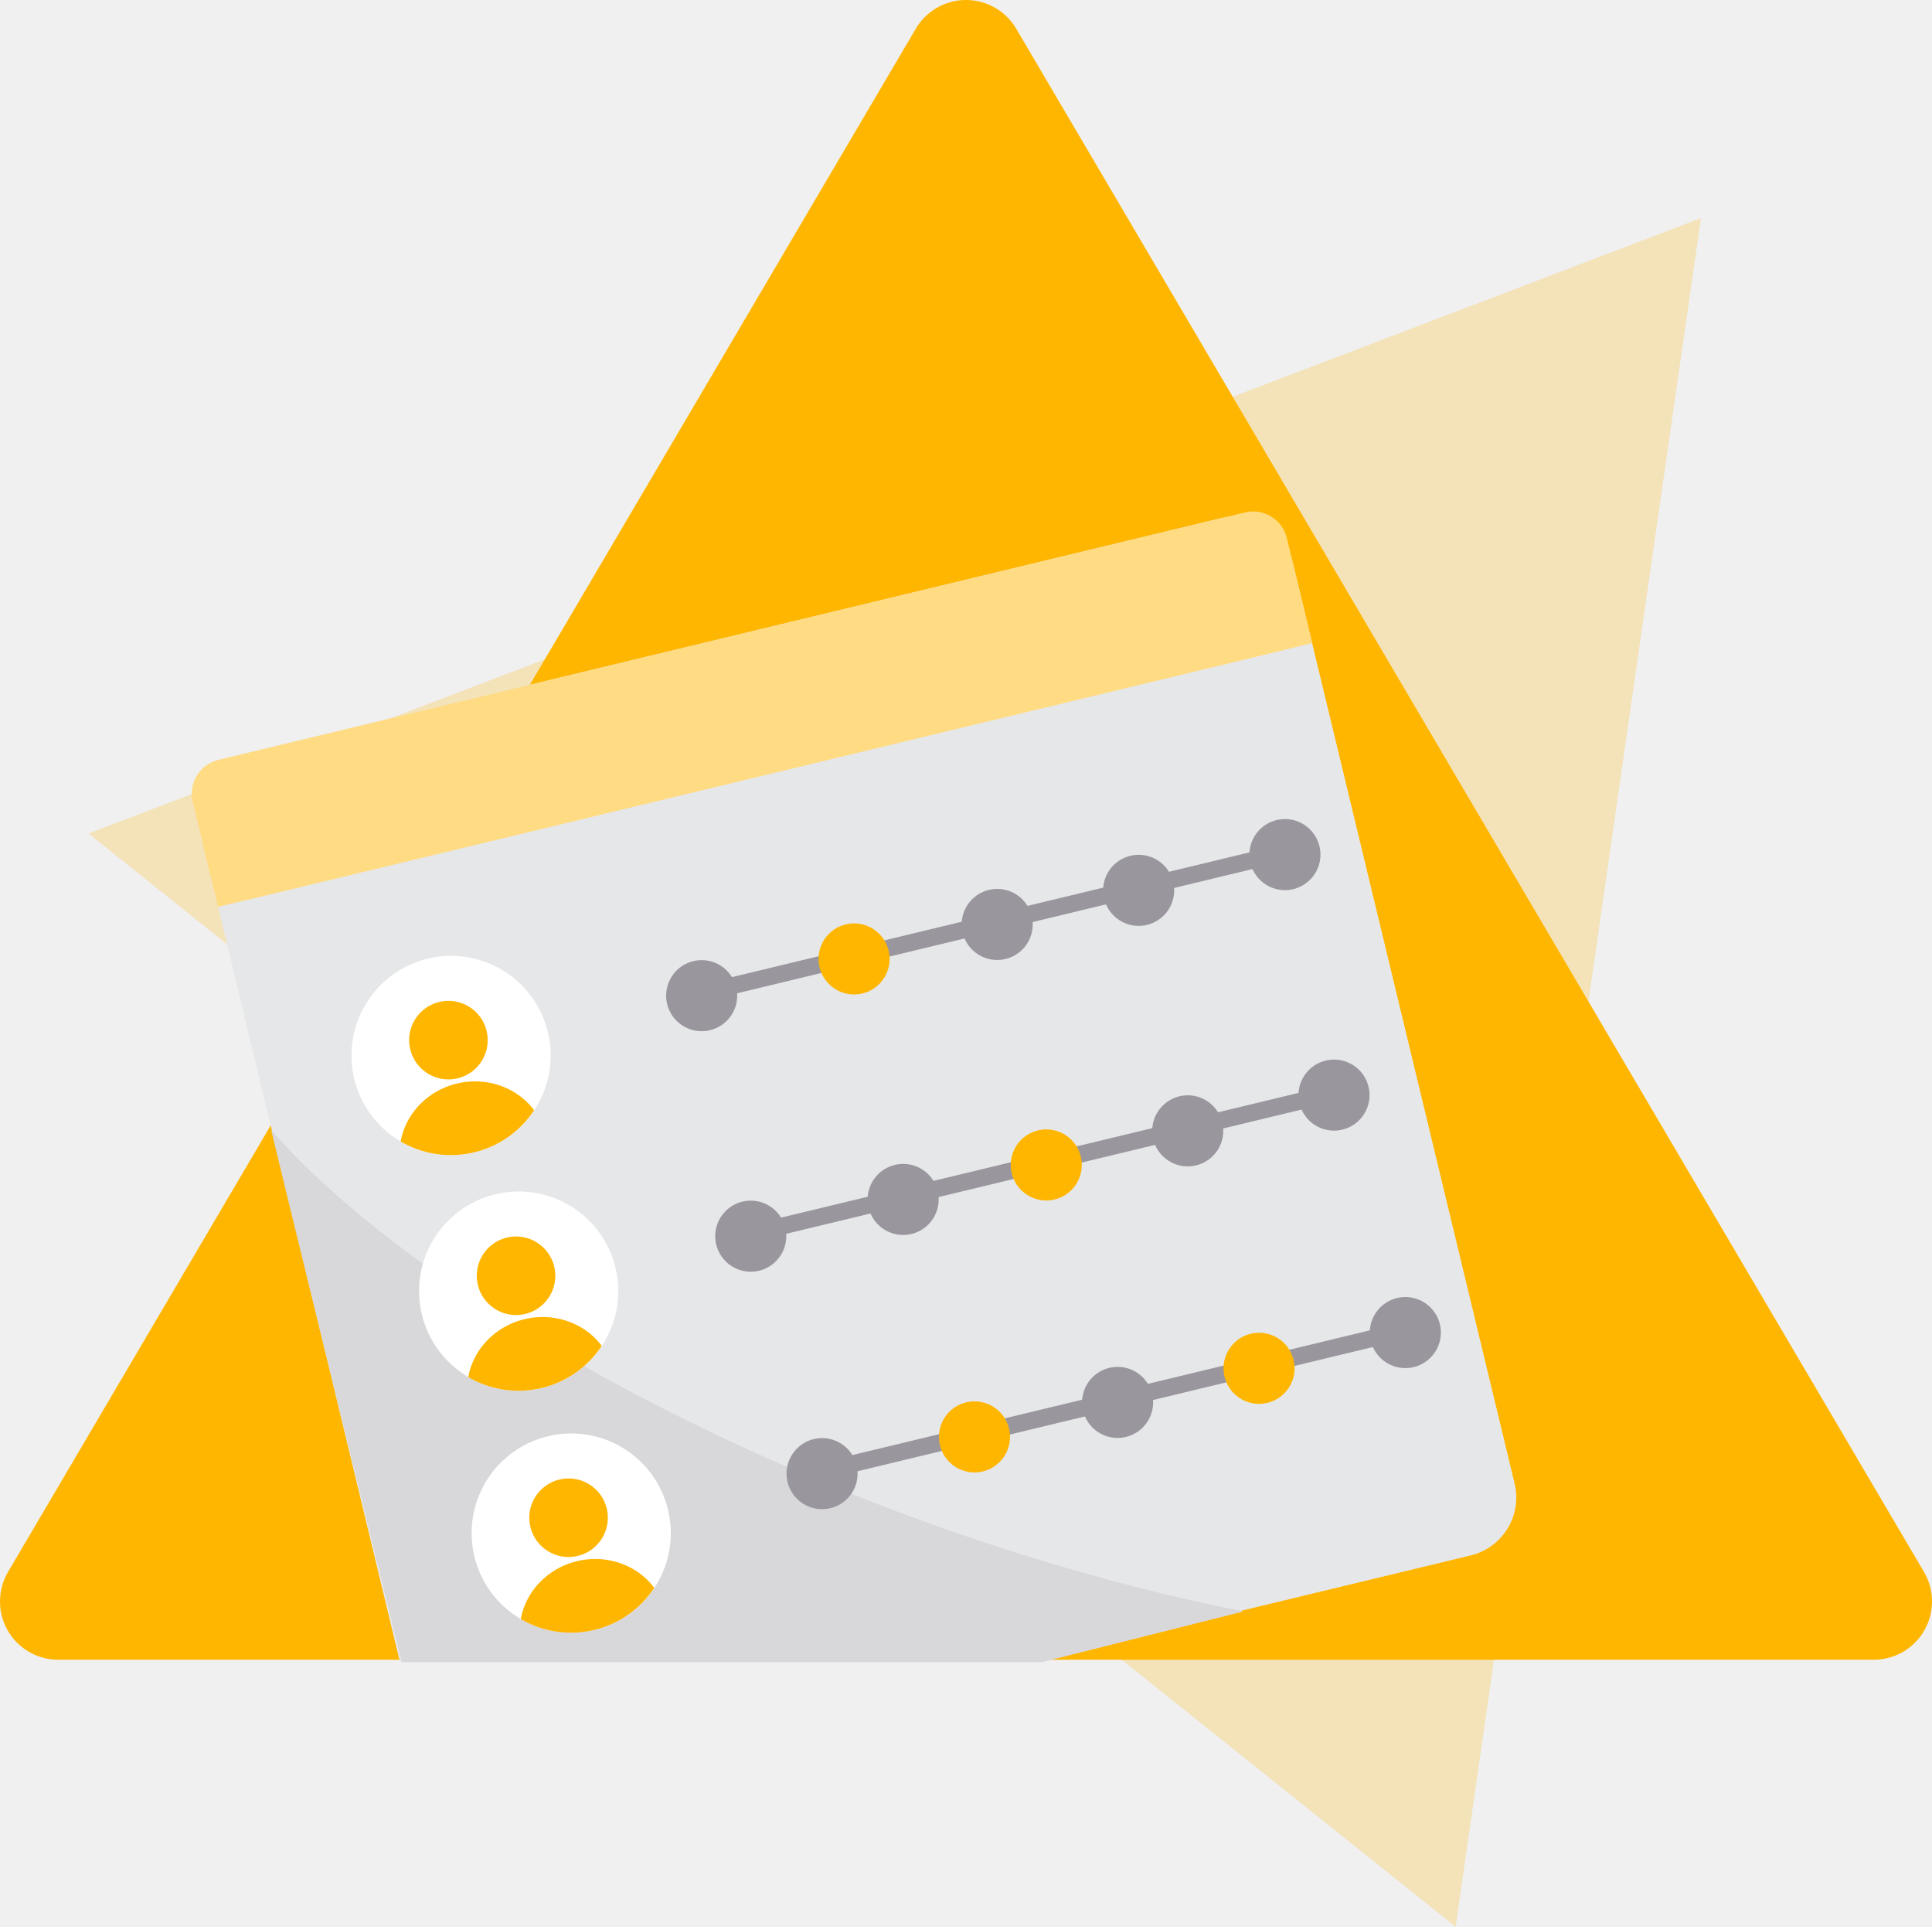
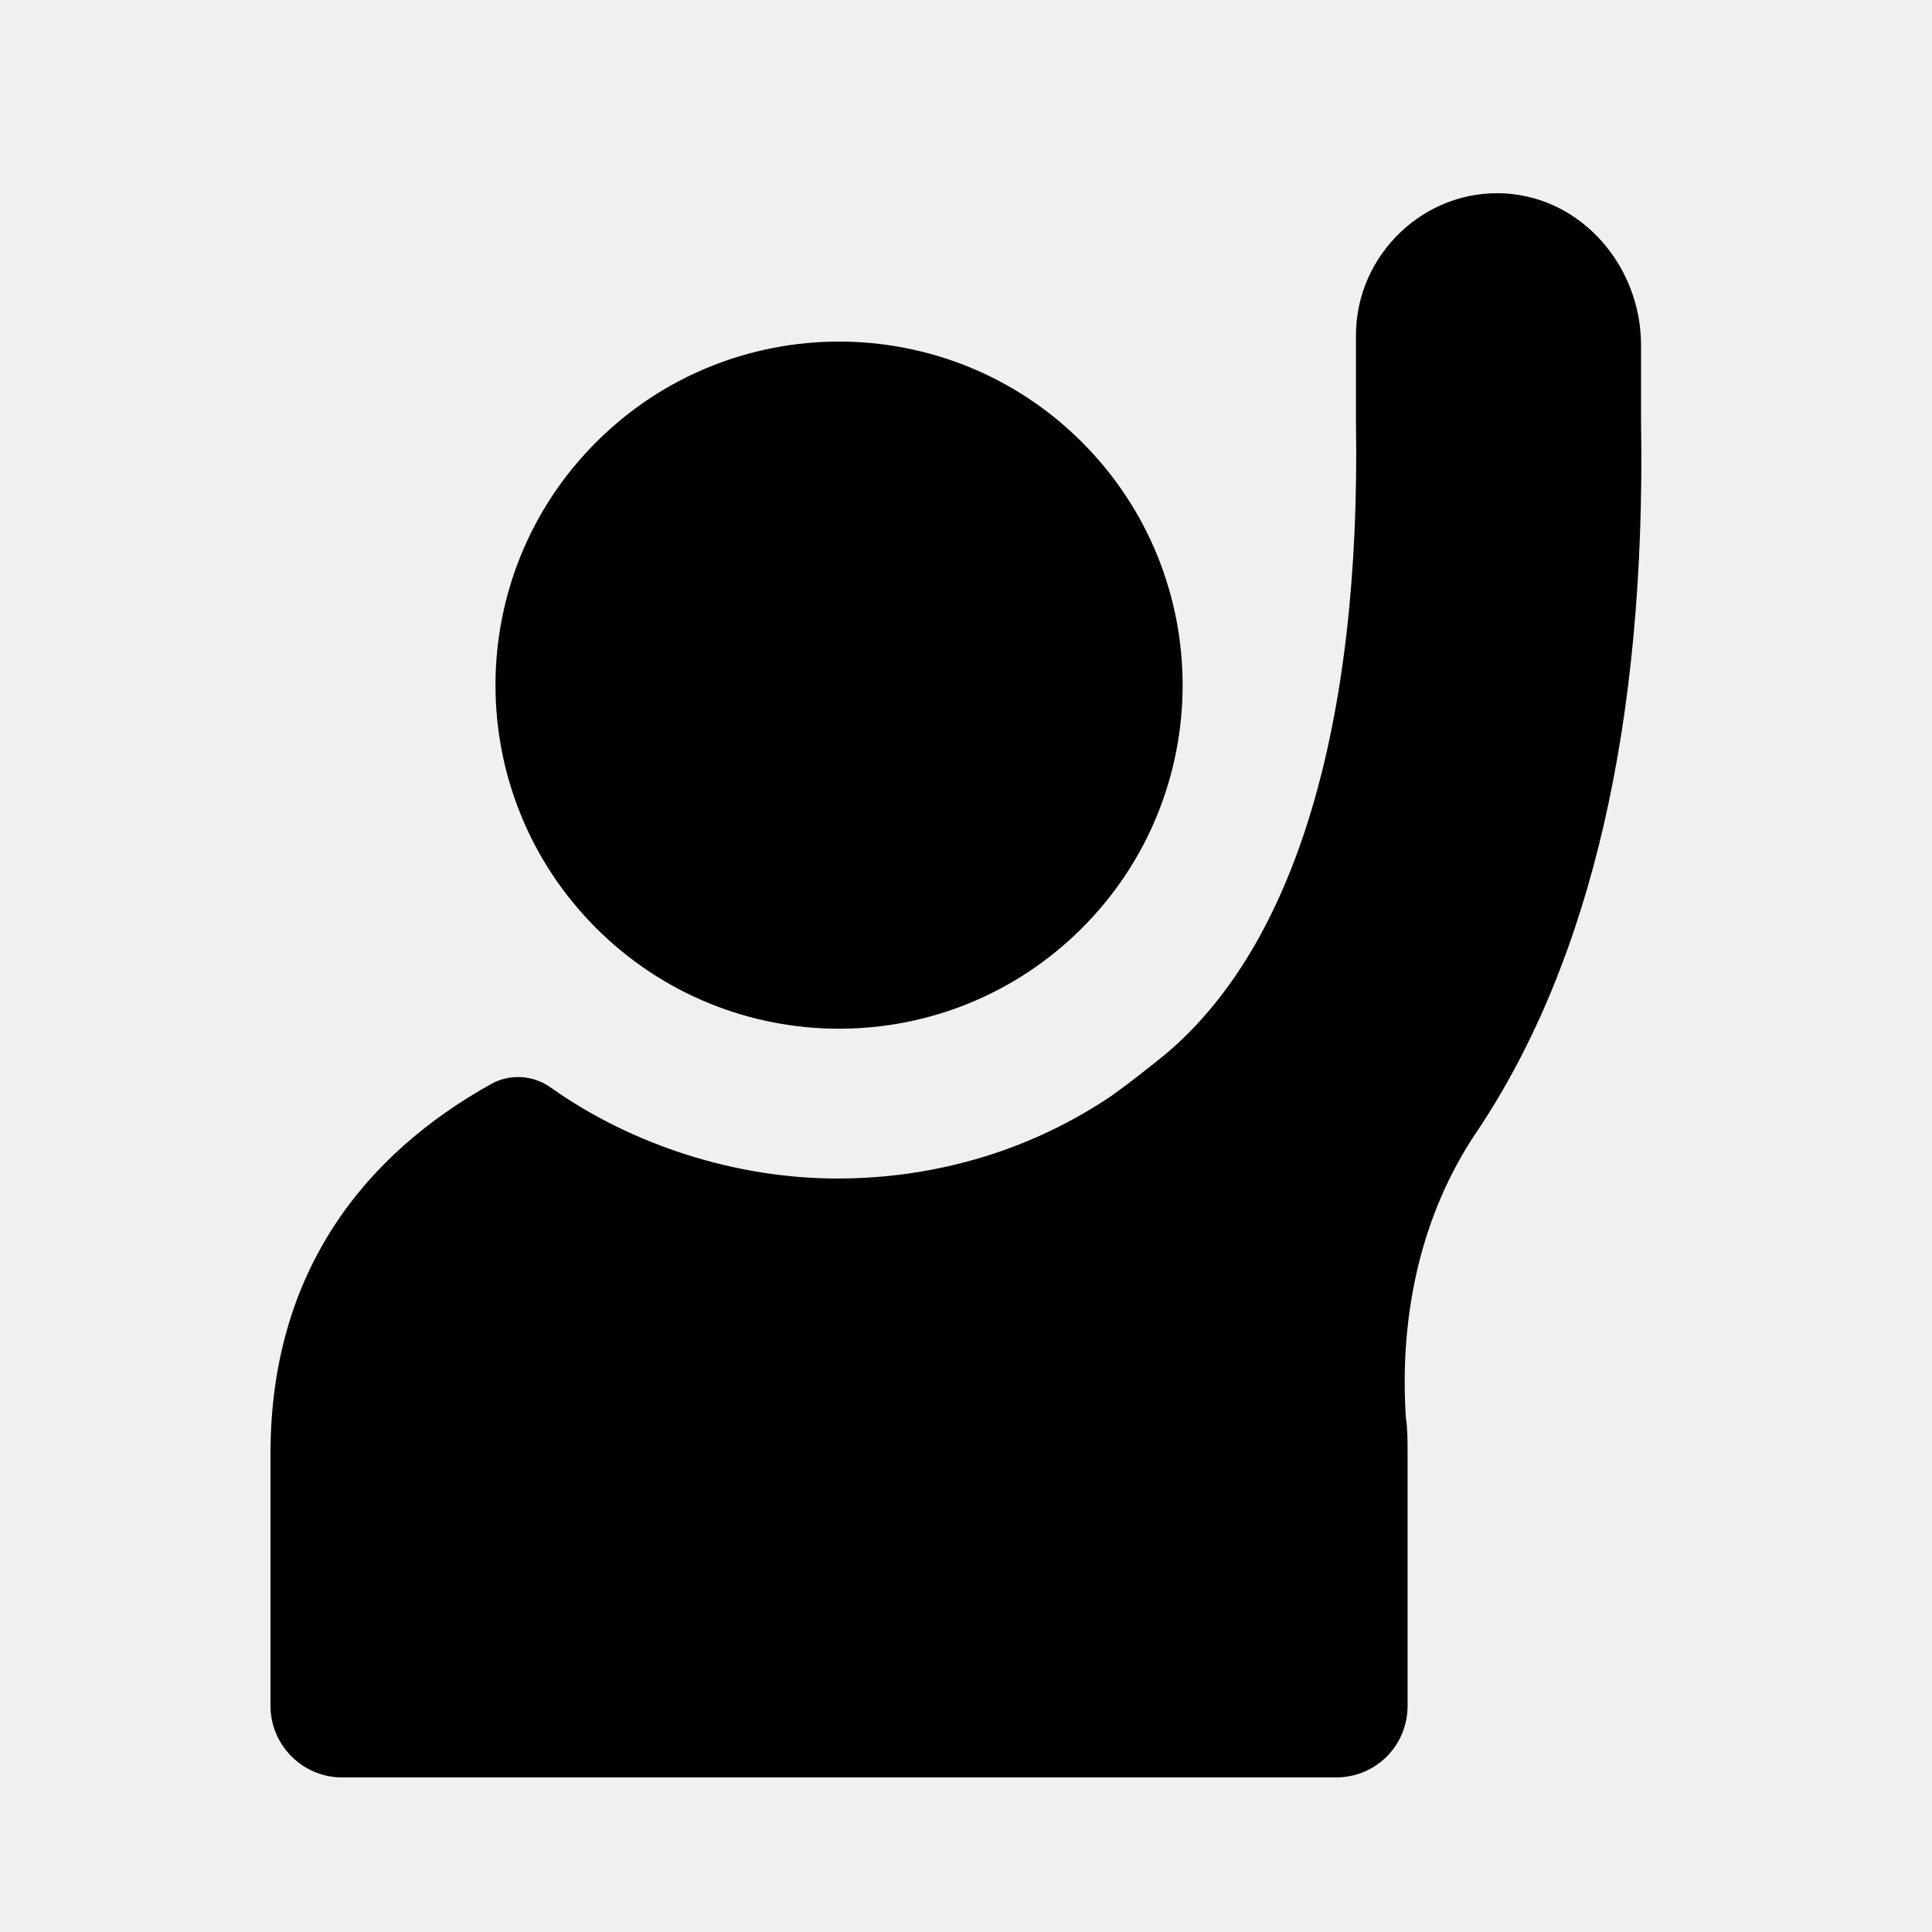
- <svg xmlns="http://www.w3.org/2000/svg" width="125.741mm" height="125.373mm" viewBox="0 0 125.741 125.373" version="1.1" id="svg1169">
-   <defs id="defs1163">
-     <clipPath clipPathUnits="userSpaceOnUse" id="clipPath1147-4">
-       <rect style="fill:#ffb600;fill-opacity:1;stroke:none;stroke-width:6.915;stroke-linecap:round;stroke-linejoin:round;stroke-miterlimit:4;stroke-dasharray:none;stroke-opacity:1;paint-order:markers stroke fill" id="rect1149-7" width="212.9" height="154.87" x="-280.449" y="190.249" ry="1.3311503e-012" transform="rotate(13.54899)" />
-     </clipPath>
-     <clipPath clipPathUnits="userSpaceOnUse" id="clipPath2169-9-5">
-       <circle transform="scale(1,-1)" r="17.765" cy="226.071" cx="-253.833" id="circle2171-8-9" style="fill:#6a78c3;fill-opacity:0.657;stroke:none;stroke-width:8.868;stroke-linecap:round;stroke-linejoin:round;stroke-miterlimit:4;stroke-dasharray:none;stroke-opacity:1;paint-order:markers stroke fill" />
-     </clipPath>
-     <clipPath clipPathUnits="userSpaceOnUse" id="clipPath2169-3-8-9">
-       <circle transform="scale(1,-1)" r="17.765" cy="226.071" cx="-253.833" id="circle2171-1-0-0" style="fill:#6a78c3;fill-opacity:0.657;stroke:none;stroke-width:8.868;stroke-linecap:round;stroke-linejoin:round;stroke-miterlimit:4;stroke-dasharray:none;stroke-opacity:1;paint-order:markers stroke fill" />
-     </clipPath>
-     <clipPath clipPathUnits="userSpaceOnUse" id="clipPath2169-3-5-7-2">
-       <circle transform="scale(1,-1)" r="17.765" cy="226.071" cx="-253.833" id="circle2171-1-4-2-2" style="fill:#6a78c3;fill-opacity:0.657;stroke:none;stroke-width:8.868;stroke-linecap:round;stroke-linejoin:round;stroke-miterlimit:4;stroke-dasharray:none;stroke-opacity:1;paint-order:markers stroke fill" />
-     </clipPath>
-   </defs>
-   <g id="layer1" transform="translate(-10.45669,-7.527927)">
-     <g id="g1657" transform="translate(-117.6687,-317.7362)">
-       <g id="g2094-0" transform="translate(90.69916,276.6085)">
-         <path id="path821-5-8" d="M 43.189,102.892 148.129,62.849 132.162,174.028 Z" style="fill:#ffb600;fill-opacity:0.235;stroke:none;stroke-width:5;stroke-linecap:butt;stroke-linejoin:round;stroke-miterlimit:4;stroke-dasharray:none;stroke-opacity:1" />
-         <path id="path821-6" d="M 41.218,152.862 100.297,52.447 159.376,152.862 Z" style="fill:#ffb600;fill-opacity:1;stroke:#ffb600;stroke-width:7.584;stroke-linecap:butt;stroke-linejoin:round;stroke-miterlimit:4;stroke-dasharray:none;stroke-opacity:1" />
-       </g>
-       <g mask="none" id="g2344-6" transform="matrix(0.7029718,-0.1694045,0.1694045,0.7029718,311.0812,183.8594)" clip-path="url(#clipPath1147-4)">
-         <rect rx="5.37" ry="5.37" y="201.917" x="-291.831" height="96.006" width="101.298" id="rect2098-4" style="fill:#e6e7e8;fill-opacity:1;stroke:none;stroke-width:4.333;stroke-linecap:round;stroke-linejoin:round;stroke-miterlimit:4;stroke-dasharray:none;stroke-opacity:1;paint-order:markers stroke fill" />
-         <path style="fill:#d8d7da;stroke-width:0.222" d="m -216.964,298.031 -66.372,0.665 c -4.573,0.046 -8.301,-2.707 -8.325,-6.086 0.014,-12.286 -0.239,-42.33 -0.223,-57.183 9.573,18.363 39.315,46.086 74.919,62.604 z" id="path10-1-9-5-5" />
-         <g transform="matrix(0.5045939,0,0,0.5045939,-146.5965,118.6772)" id="g2223-3">
-           <circle style="fill:#ffffff;fill-opacity:1;stroke:none;stroke-width:8.868;stroke-linecap:round;stroke-linejoin:round;stroke-miterlimit:4;stroke-dasharray:none;stroke-opacity:1;paint-order:markers stroke fill" id="path2117-6" cx="-253.622" cy="225.94" r="17.765" />
-           <circle style="fill:#ffb600;fill-opacity:1;stroke:none;stroke-width:3.498;stroke-linecap:round;stroke-linejoin:round;stroke-miterlimit:4;stroke-dasharray:none;stroke-opacity:1;paint-order:markers stroke fill" id="path2117-3-9" cx="-253.438" cy="223.167" r="7.007" />
-           <path style="fill:#ffb600;fill-opacity:1;stroke:none;stroke-width:6.43;stroke-linecap:round;stroke-linejoin:round;stroke-miterlimit:4;stroke-dasharray:none;stroke-opacity:1;paint-order:markers stroke fill" id="path2117-3-7-5" d="m -240.083,-243.725 a 13.221,12.549 0 0 1 -6.688,10.91 13.221,12.549 0 0 1 -13.298,-0.127 13.221,12.549 0 0 1 -6.455,-11.036" transform="matrix(0.9993678,0.03555232,0.03555232,-0.9993678,8.060394,9.028832)" clip-path="url(#clipPath2169-9-5)" />
-         </g>
-         <g transform="matrix(0.5045939,0,0,0.5045939,-145.6481,140.7167)" id="g2223-5-0">
-           <circle style="fill:#ffffff;fill-opacity:1;stroke:none;stroke-width:8.868;stroke-linecap:round;stroke-linejoin:round;stroke-miterlimit:4;stroke-dasharray:none;stroke-opacity:1;paint-order:markers stroke fill" id="path2117-9-7" cx="-253.622" cy="225.94" r="17.765" />
-           <circle style="fill:#ffb600;fill-opacity:1;stroke:none;stroke-width:3.498;stroke-linecap:round;stroke-linejoin:round;stroke-miterlimit:4;stroke-dasharray:none;stroke-opacity:1;paint-order:markers stroke fill" id="path2117-3-5-2" cx="-253.438" cy="223.167" r="7.007" />
-           <path style="fill:#ffb600;fill-opacity:1;stroke:none;stroke-width:6.43;stroke-linecap:round;stroke-linejoin:round;stroke-miterlimit:4;stroke-dasharray:none;stroke-opacity:1;paint-order:markers stroke fill" id="path2117-3-7-8-2" d="m -240.083,-243.725 a 13.221,12.549 0 0 1 -6.688,10.91 13.221,12.549 0 0 1 -13.298,-0.127 13.221,12.549 0 0 1 -6.455,-11.036" transform="matrix(0.9993678,0.03555232,0.03555232,-0.9993678,8.060394,9.028832)" clip-path="url(#clipPath2169-3-8-9)" />
-         </g>
-         <g transform="matrix(0.5045939,0,0,0.5045939,-146.1527,162.9926)" id="g2223-5-3-5">
-           <circle style="fill:#ffffff;fill-opacity:1;stroke:none;stroke-width:8.868;stroke-linecap:round;stroke-linejoin:round;stroke-miterlimit:4;stroke-dasharray:none;stroke-opacity:1;paint-order:markers stroke fill" id="path2117-9-3-0" cx="-253.622" cy="225.94" r="17.765" />
-           <circle style="fill:#ffb600;fill-opacity:1;stroke:none;stroke-width:3.498;stroke-linecap:round;stroke-linejoin:round;stroke-miterlimit:4;stroke-dasharray:none;stroke-opacity:1;paint-order:markers stroke fill" id="path2117-3-5-8-0" cx="-253.438" cy="223.167" r="7.007" />
-           <path style="fill:#ffb600;fill-opacity:1;stroke:none;stroke-width:6.43;stroke-linecap:round;stroke-linejoin:round;stroke-miterlimit:4;stroke-dasharray:none;stroke-opacity:1;paint-order:markers stroke fill" id="path2117-3-7-8-6-6" d="m -240.083,-243.725 a 13.221,12.549 0 0 1 -6.688,10.91 13.221,12.549 0 0 1 -13.298,-0.127 13.221,12.549 0 0 1 -6.455,-11.036" transform="matrix(0.9993678,0.03555232,0.03555232,-0.9993678,8.060394,9.028832)" clip-path="url(#clipPath2169-3-5-7-2)" />
-         </g>
-         <g id="g2378-6" style="fill:#ffdc83;fill-opacity:1">
-           <rect rx="3.124" style="fill:#ffdc83;fill-opacity:1;stroke:none;stroke-width:1.585;stroke-linecap:round;stroke-linejoin:round;stroke-miterlimit:4;stroke-dasharray:none;stroke-opacity:1;paint-order:markers stroke fill" id="rect2098-0-5" width="101.298" height="12.851" x="-291.831" y="201.917" ry="3.124" />
-           <rect style="fill:#ffdc83;fill-opacity:1;stroke:none;stroke-width:1.087;stroke-linecap:round;stroke-linejoin:round;stroke-miterlimit:4;stroke-dasharray:none;stroke-opacity:1;paint-order:markers stroke fill" id="rect2098-0-6-5" width="101.298" height="6.036" x="-291.831" y="208.732" ry="0" />
-         </g>
-         <g id="g2442-3" transform="matrix(1.139615,0,0,1.139615,37.36709,-26.76107)">
-           <rect rx="9.6254894e-013" ry="9.6254894e-013" y="226.842" x="-255.652" height="1.336" width="51.669" id="rect2434-0" style="fill:#99969e;fill-opacity:1;stroke:none;stroke-width:5;stroke-linecap:round;stroke-linejoin:round;stroke-miterlimit:4;stroke-dasharray:none;stroke-opacity:1;paint-order:markers stroke fill" />
-           <path d="m -256.18,227.613 a 2.806,2.806 0 0 1 2.889,-2.712 2.806,2.806 0 0 1 2.721,2.88 2.806,2.806 0 0 1 -2.871,2.731 2.806,2.806 0 0 1 -2.74,-2.862" id="path2386-96" style="fill:#99969e;fill-opacity:1;stroke:none;stroke-width:3.387;stroke-linecap:round;stroke-linejoin:round;stroke-miterlimit:4;stroke-dasharray:none;stroke-opacity:1;paint-order:markers stroke fill" />
-           <path d="m -243.798,227.613 a 2.806,2.806 0 0 1 2.889,-2.712 2.806,2.806 0 0 1 2.721,2.88 2.806,2.806 0 0 1 -2.871,2.731 2.806,2.806 0 0 1 -2.74,-2.862" id="path2386-8-38" style="fill:#ffb600;fill-opacity:1;stroke:none;stroke-width:3.387;stroke-linecap:round;stroke-linejoin:round;stroke-miterlimit:4;stroke-dasharray:none;stroke-opacity:1;paint-order:markers stroke fill" />
-           <path d="m -232.172,227.613 a 2.806,2.806 0 0 1 2.889,-2.712 2.806,2.806 0 0 1 2.721,2.88 2.806,2.806 0 0 1 -2.871,2.731 2.806,2.806 0 0 1 -2.74,-2.862" id="path2386-4-02" style="fill:#99969e;fill-opacity:1;stroke:none;stroke-width:3.387;stroke-linecap:round;stroke-linejoin:round;stroke-miterlimit:4;stroke-dasharray:none;stroke-opacity:1;paint-order:markers stroke fill" />
-           <path d="m -220.679,227.613 a 2.806,2.806 0 0 1 2.889,-2.712 2.806,2.806 0 0 1 2.721,2.88 2.806,2.806 0 0 1 -2.871,2.731 2.806,2.806 0 0 1 -2.74,-2.862" id="path2386-4-2-4" style="fill:#99969e;fill-opacity:1;stroke:none;stroke-width:3.387;stroke-linecap:round;stroke-linejoin:round;stroke-miterlimit:4;stroke-dasharray:none;stroke-opacity:1;paint-order:markers stroke fill" />
-           <path d="m -208.786,227.576 a 2.806,2.806 0 0 1 2.889,-2.712 2.806,2.806 0 0 1 2.721,2.88 2.806,2.806 0 0 1 -2.871,2.731 2.806,2.806 0 0 1 -2.74,-2.862" id="path2386-4-0-6" style="fill:#99969e;fill-opacity:1;stroke:none;stroke-width:3.387;stroke-linecap:round;stroke-linejoin:round;stroke-miterlimit:4;stroke-dasharray:none;stroke-opacity:1;paint-order:markers stroke fill" />
-         </g>
-         <g id="g2442-5-3" transform="matrix(1.139615,0,0,1.139615,36.59134,-4.686005)">
-           <rect rx="9.6254894e-013" ry="9.6254894e-013" y="226.842" x="-255.652" height="1.336" width="51.669" id="rect2434-9-4" style="fill:#99969e;fill-opacity:1;stroke:none;stroke-width:5;stroke-linecap:round;stroke-linejoin:round;stroke-miterlimit:4;stroke-dasharray:none;stroke-opacity:1;paint-order:markers stroke fill" />
-           <path d="m -256.18,227.613 a 2.806,2.806 0 0 1 2.889,-2.712 2.806,2.806 0 0 1 2.721,2.88 2.806,2.806 0 0 1 -2.871,2.731 2.806,2.806 0 0 1 -2.74,-2.862" id="path2386-88-8" style="fill:#99969e;fill-opacity:1;stroke:none;stroke-width:3.387;stroke-linecap:round;stroke-linejoin:round;stroke-miterlimit:4;stroke-dasharray:none;stroke-opacity:1;paint-order:markers stroke fill" />
-           <path d="m -243.798,227.613 a 2.806,2.806 0 0 1 2.889,-2.712 2.806,2.806 0 0 1 2.721,2.88 2.806,2.806 0 0 1 -2.871,2.731 2.806,2.806 0 0 1 -2.74,-2.862" id="path2386-8-3-3" style="fill:#99969e;fill-opacity:1;stroke:none;stroke-width:3.387;stroke-linecap:round;stroke-linejoin:round;stroke-miterlimit:4;stroke-dasharray:none;stroke-opacity:1;paint-order:markers stroke fill" />
-           <path d="m -232.172,227.613 a 2.806,2.806 0 0 1 2.889,-2.712 2.806,2.806 0 0 1 2.721,2.88 2.806,2.806 0 0 1 -2.871,2.731 2.806,2.806 0 0 1 -2.74,-2.862" id="path2386-4-4-0" style="fill:#ffb600;fill-opacity:1;stroke:none;stroke-width:3.387;stroke-linecap:round;stroke-linejoin:round;stroke-miterlimit:4;stroke-dasharray:none;stroke-opacity:1;paint-order:markers stroke fill" />
-           <path d="m -220.679,227.613 a 2.806,2.806 0 0 1 2.889,-2.712 2.806,2.806 0 0 1 2.721,2.88 2.806,2.806 0 0 1 -2.871,2.731 2.806,2.806 0 0 1 -2.74,-2.862" id="path2386-4-2-2-9" style="fill:#99969e;fill-opacity:1;stroke:none;stroke-width:3.387;stroke-linecap:round;stroke-linejoin:round;stroke-miterlimit:4;stroke-dasharray:none;stroke-opacity:1;paint-order:markers stroke fill" />
-           <path d="m -208.786,227.576 a 2.806,2.806 0 0 1 2.889,-2.712 2.806,2.806 0 0 1 2.721,2.88 2.806,2.806 0 0 1 -2.871,2.731 2.806,2.806 0 0 1 -2.74,-2.862" id="path2386-4-0-5-9" style="fill:#99969e;fill-opacity:1;stroke:none;stroke-width:3.387;stroke-linecap:round;stroke-linejoin:round;stroke-miterlimit:4;stroke-dasharray:none;stroke-opacity:1;paint-order:markers stroke fill" />
-         </g>
-         <g id="g2442-4-1" transform="matrix(1.139615,0,0,1.139615,37.82627,17.59158)">
-           <rect rx="9.6254894e-013" ry="9.6254894e-013" y="226.842" x="-255.652" height="1.336" width="51.669" id="rect2434-98-1" style="fill:#99969e;fill-opacity:1;stroke:none;stroke-width:5;stroke-linecap:round;stroke-linejoin:round;stroke-miterlimit:4;stroke-dasharray:none;stroke-opacity:1;paint-order:markers stroke fill" />
-           <path d="m -256.18,227.613 a 2.806,2.806 0 0 1 2.889,-2.712 2.806,2.806 0 0 1 2.721,2.88 2.806,2.806 0 0 1 -2.871,2.731 2.806,2.806 0 0 1 -2.74,-2.862" id="path2386-9-5" style="fill:#99969e;fill-opacity:1;stroke:none;stroke-width:3.387;stroke-linecap:round;stroke-linejoin:round;stroke-miterlimit:4;stroke-dasharray:none;stroke-opacity:1;paint-order:markers stroke fill" />
-           <path d="m -243.798,227.613 a 2.806,2.806 0 0 1 2.889,-2.712 2.806,2.806 0 0 1 2.721,2.88 2.806,2.806 0 0 1 -2.871,2.731 2.806,2.806 0 0 1 -2.74,-2.862" id="path2386-8-4-6" style="fill:#ffb600;fill-opacity:1;stroke:none;stroke-width:3.387;stroke-linecap:round;stroke-linejoin:round;stroke-miterlimit:4;stroke-dasharray:none;stroke-opacity:1;paint-order:markers stroke fill" />
-           <path d="m -232.172,227.613 a 2.806,2.806 0 0 1 2.889,-2.712 2.806,2.806 0 0 1 2.721,2.88 2.806,2.806 0 0 1 -2.871,2.731 2.806,2.806 0 0 1 -2.74,-2.862" id="path2386-4-1-2" style="fill:#99969e;fill-opacity:1;stroke:none;stroke-width:3.387;stroke-linecap:round;stroke-linejoin:round;stroke-miterlimit:4;stroke-dasharray:none;stroke-opacity:1;paint-order:markers stroke fill" />
-           <path d="m -220.679,227.613 a 2.806,2.806 0 0 1 2.889,-2.712 2.806,2.806 0 0 1 2.721,2.88 2.806,2.806 0 0 1 -2.871,2.731 2.806,2.806 0 0 1 -2.74,-2.862" id="path2386-4-2-5-5" style="fill:#ffb600;fill-opacity:1;stroke:none;stroke-width:3.387;stroke-linecap:round;stroke-linejoin:round;stroke-miterlimit:4;stroke-dasharray:none;stroke-opacity:1;paint-order:markers stroke fill" />
-           <path d="m -208.786,227.576 a 2.806,2.806 0 0 1 2.889,-2.712 2.806,2.806 0 0 1 2.721,2.88 2.806,2.806 0 0 1 -2.871,2.731 2.806,2.806 0 0 1 -2.74,-2.862" id="path2386-4-0-2-6" style="fill:#99969e;fill-opacity:1;stroke:none;stroke-width:3.387;stroke-linecap:round;stroke-linejoin:round;stroke-miterlimit:4;stroke-dasharray:none;stroke-opacity:1;paint-order:markers stroke fill" />
-         </g>
-       </g>
-     </g>
-   </g>
+ <svg xmlns="http://www.w3.org/2000/svg" width="50" height="50" viewBox="0 0 50 50" fill="none">
+   <path d="M28.002 24.019C31.474 20.546 31.474 14.917 28.002 11.444C24.53 7.972 18.9 7.972 15.428 11.444C11.955 14.917 11.955 20.546 15.428 24.019C18.9 27.491 24.53 27.491 28.002 24.019Z" fill="#000" />
+   <path d="M42.47 10.924V8.937C42.47 6.902 40.96 5.138 38.973 5.007C36.861 4.876 35.092 6.6 35.092 8.674V10.915C35.223 18.813 33.498 24.506 30.13 27.31C29.697 27.656 29.267 28.002 28.79 28.343C26.764 29.721 24.305 30.5 21.671 30.5C19.036 30.5 16.339 29.628 14.25 28.143C13.797 27.82 13.188 27.782 12.702 28.059C9.482 29.855 7 32.866 7 37.628V44.144C7 45.167 7.832 46 8.856 46H34.572C35.605 46 36.428 45.182 36.428 44.144V37.628C36.428 37.282 36.428 36.98 36.383 36.679C36.213 34.044 36.768 31.416 38.239 29.259C41.175 24.86 42.599 18.687 42.47 10.924Z" fill="#000" />
</svg>
